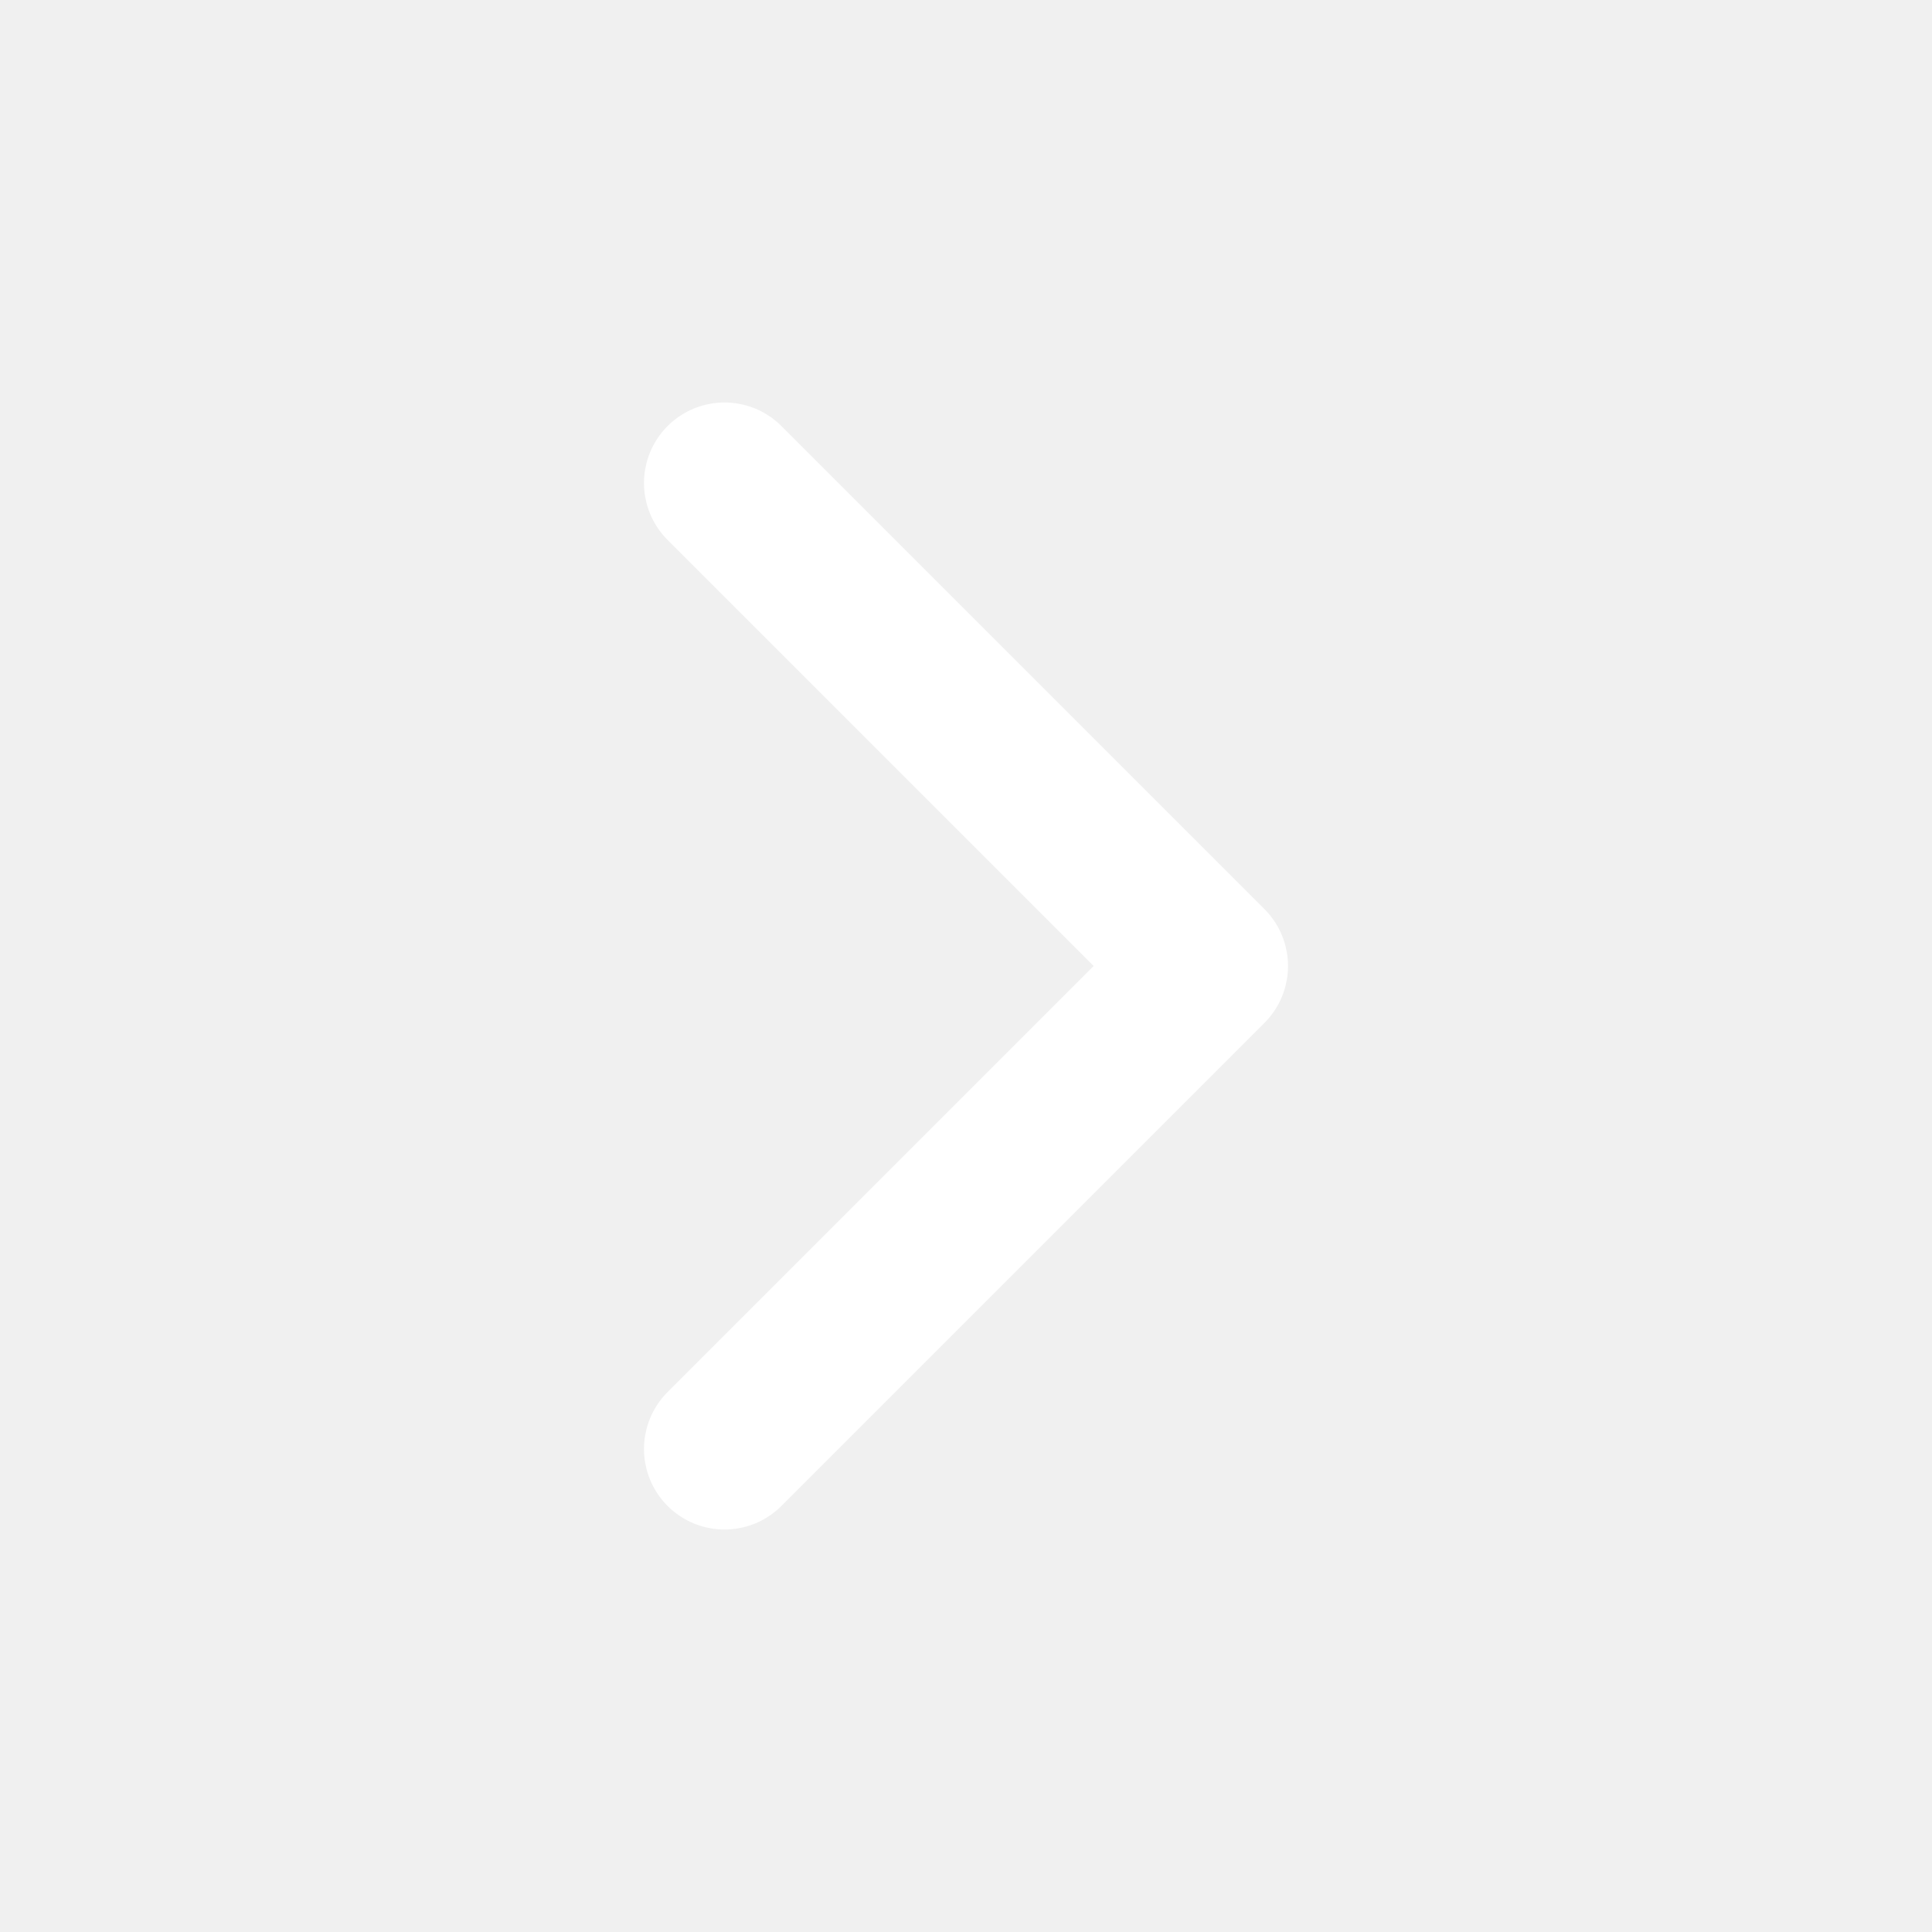
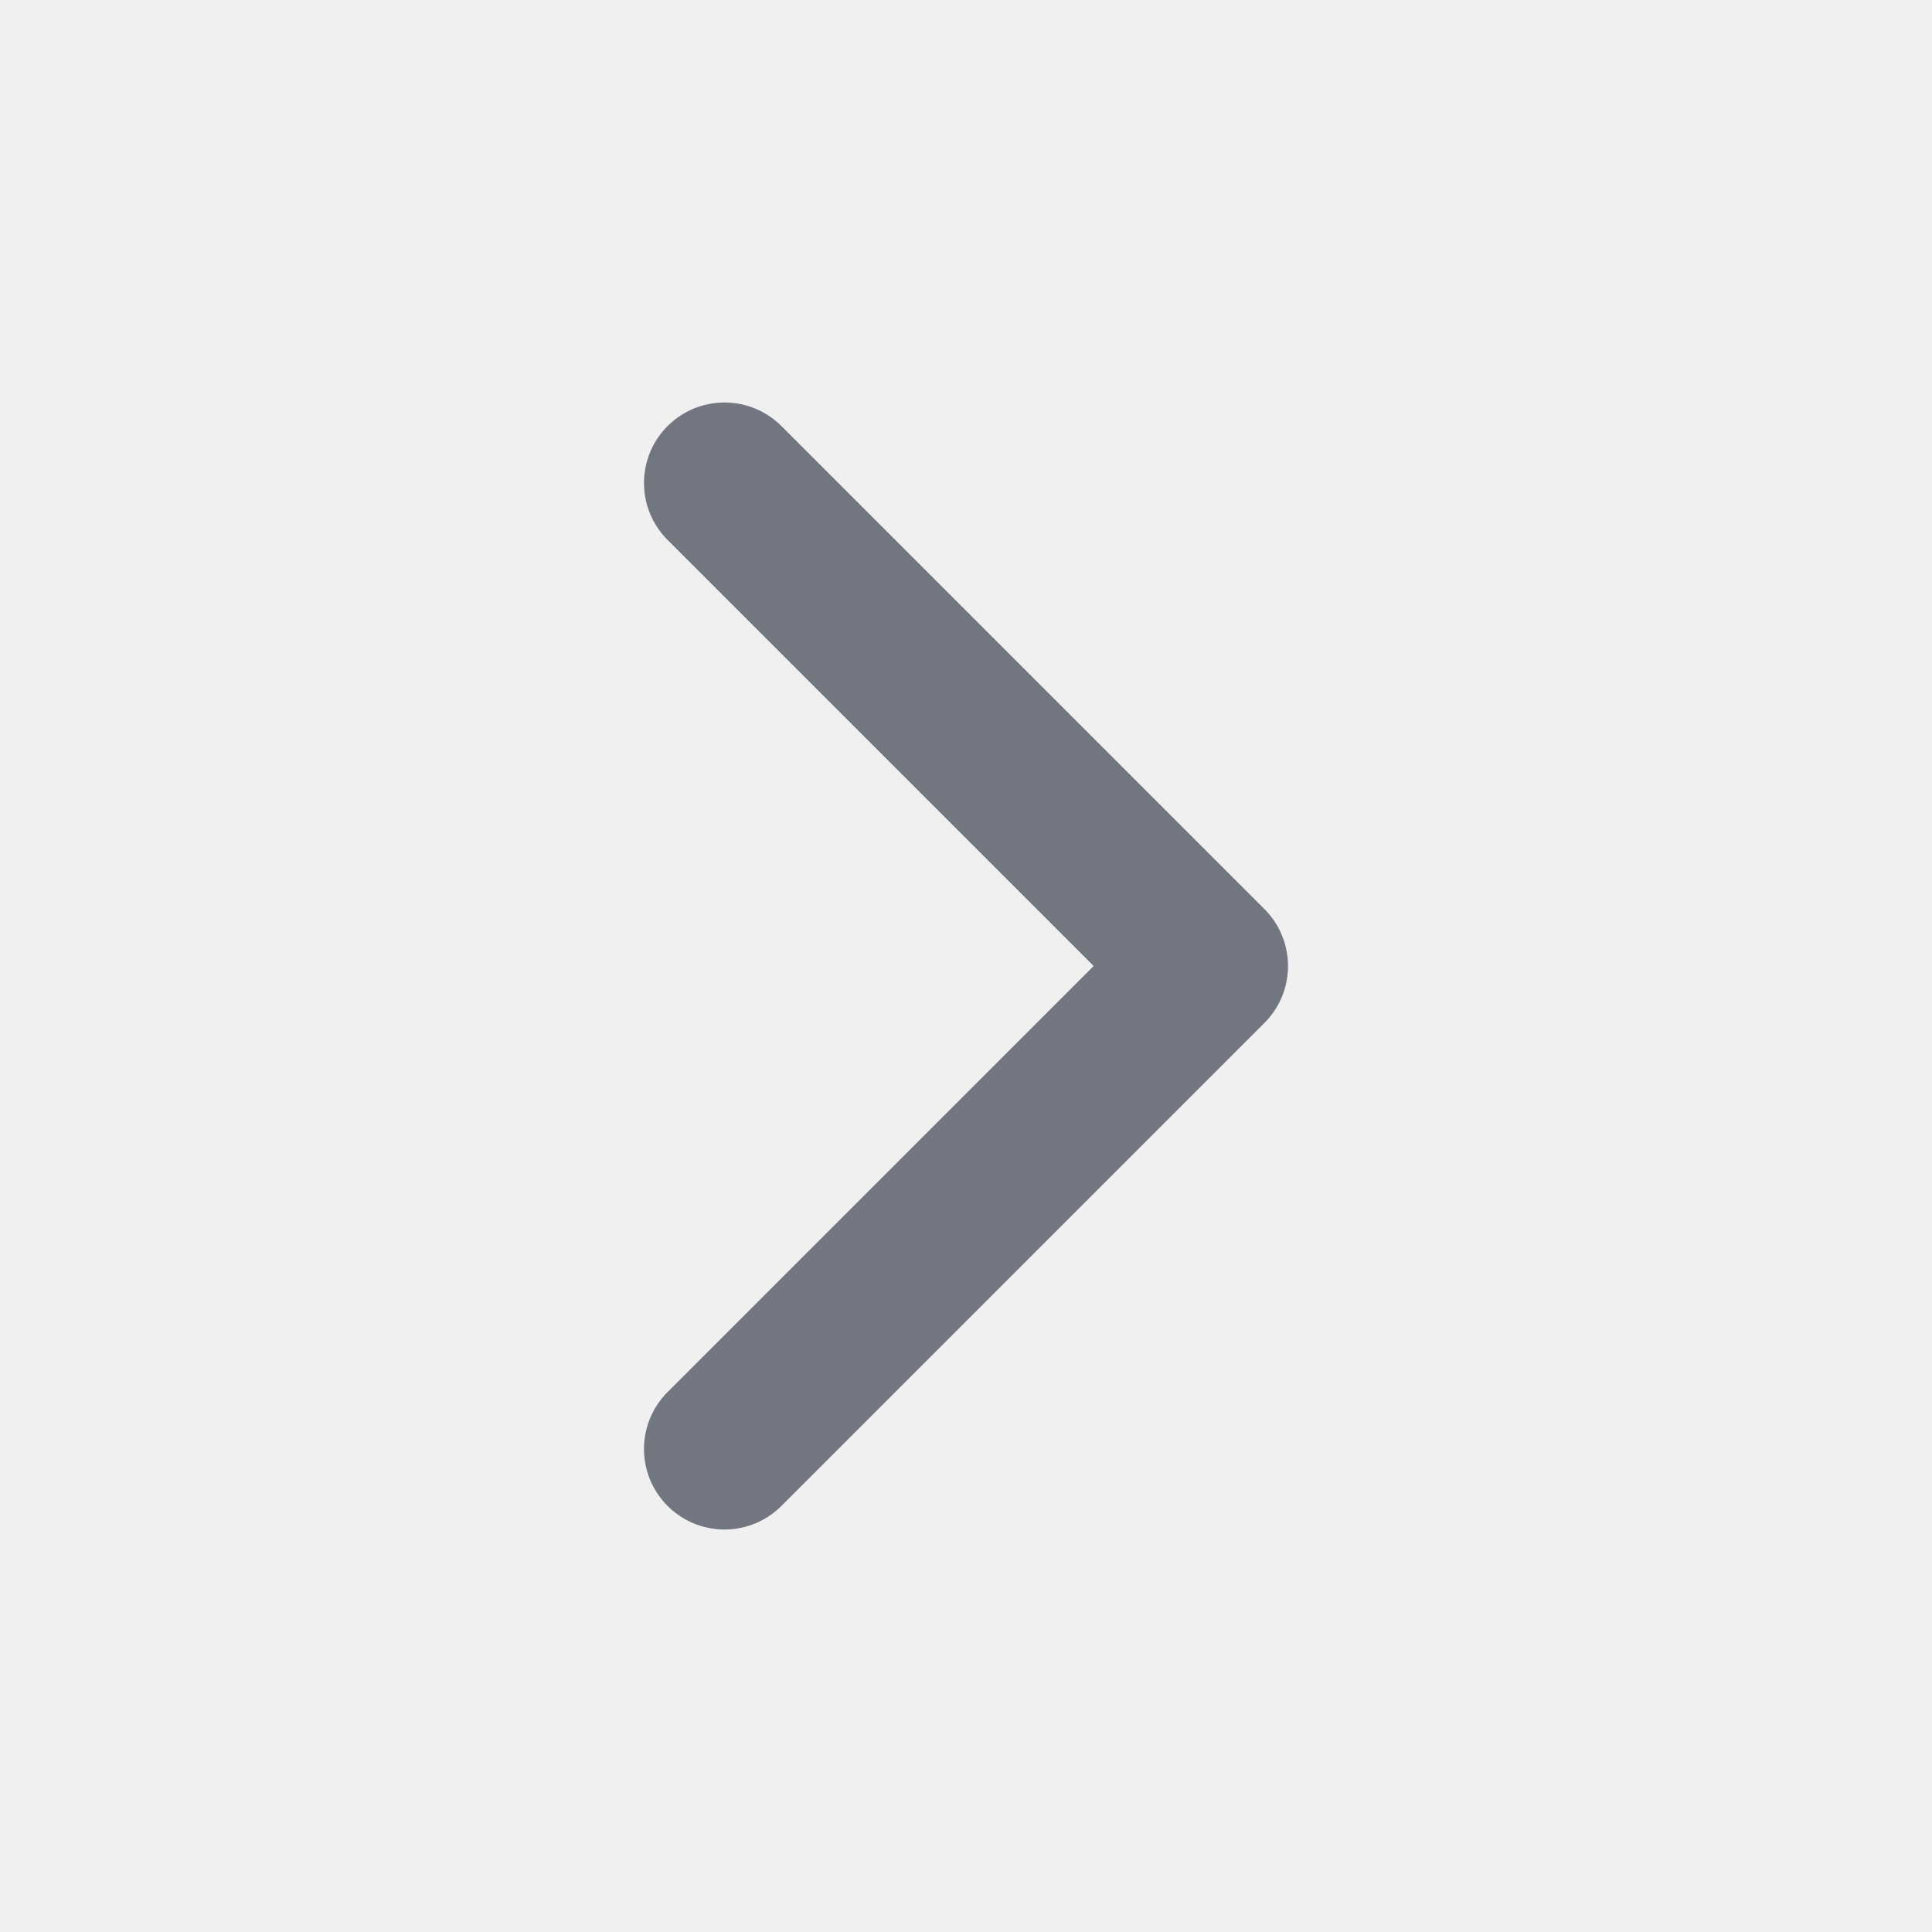
<svg xmlns="http://www.w3.org/2000/svg" preserveAspectRatio="none" overflow="visible" style="display: block;" width="20" height="20" viewBox="0 0 20 20" fill="none">
  <g id="chevron-right">
-     <path id="Icon" d="M7.5 15L12.5 10L7.5 5" stroke="white" stroke-width="1.667" stroke-linecap="round" stroke-linejoin="round" />
+     <path id="Icon" d="M7.5 15L12.5 10L7.5 5" stroke="#717680" stroke-width="1.667" stroke-linecap="round" stroke-linejoin="round" />
  </g>
</svg>
